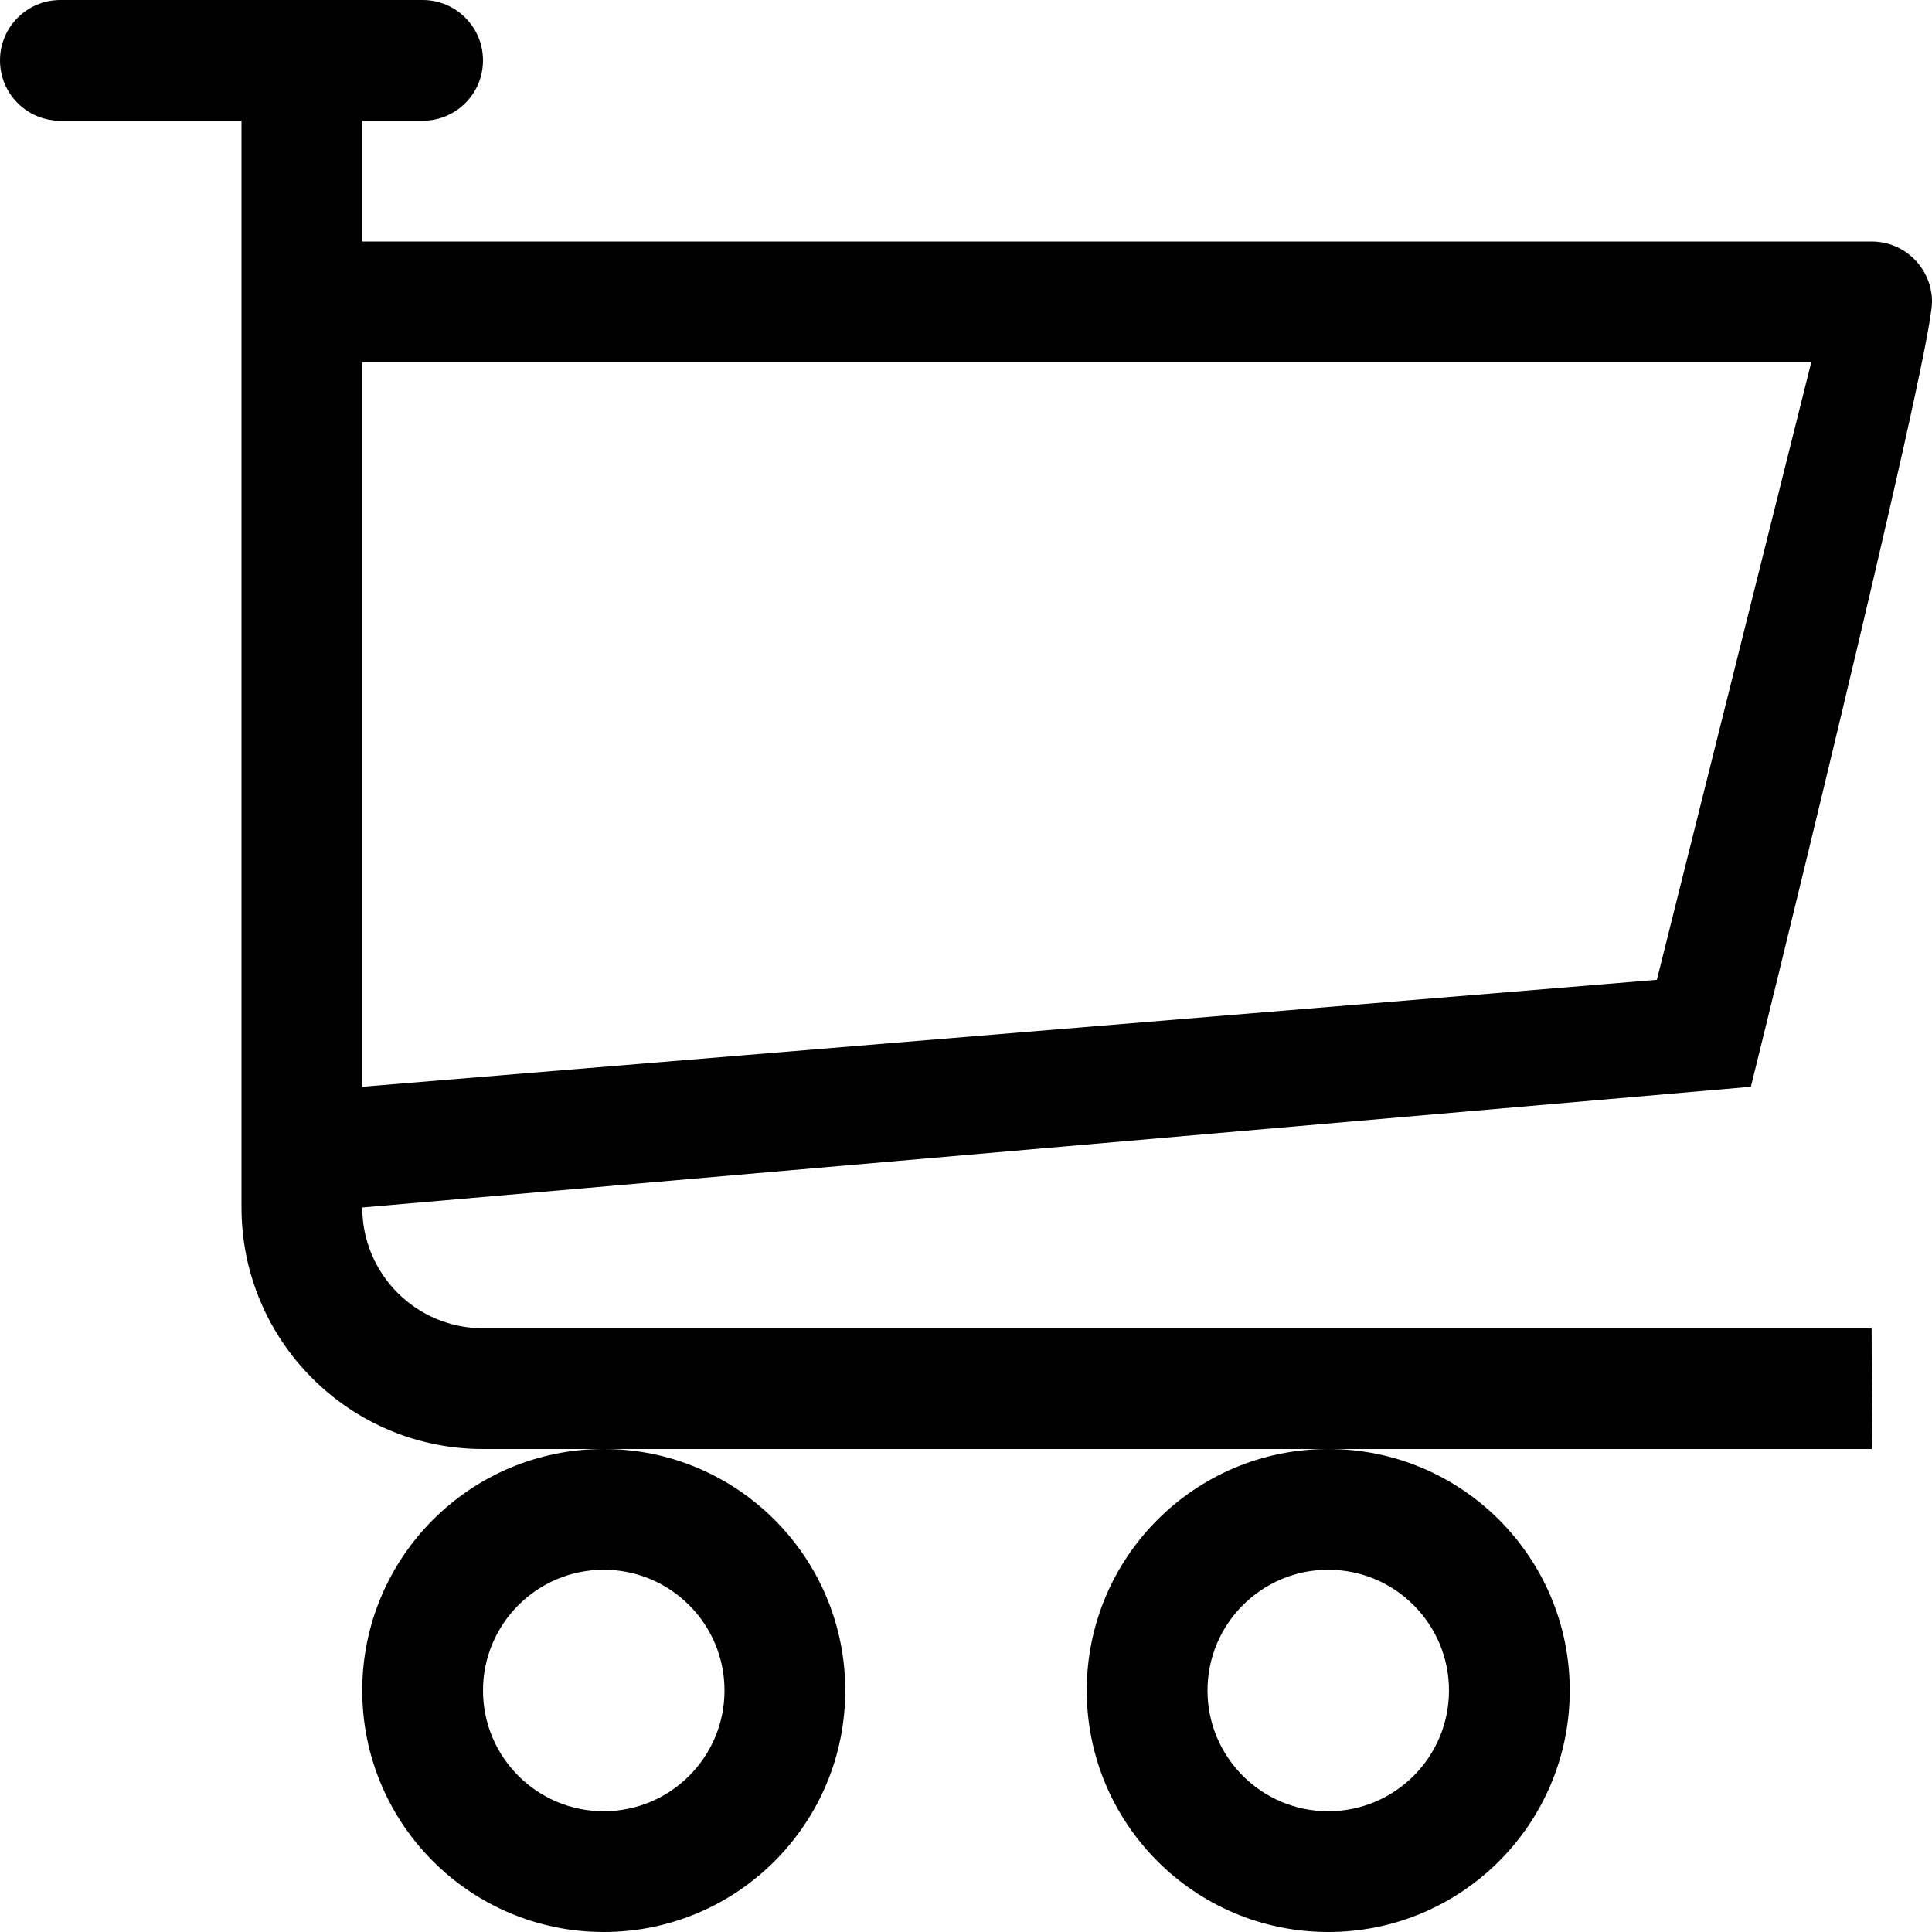
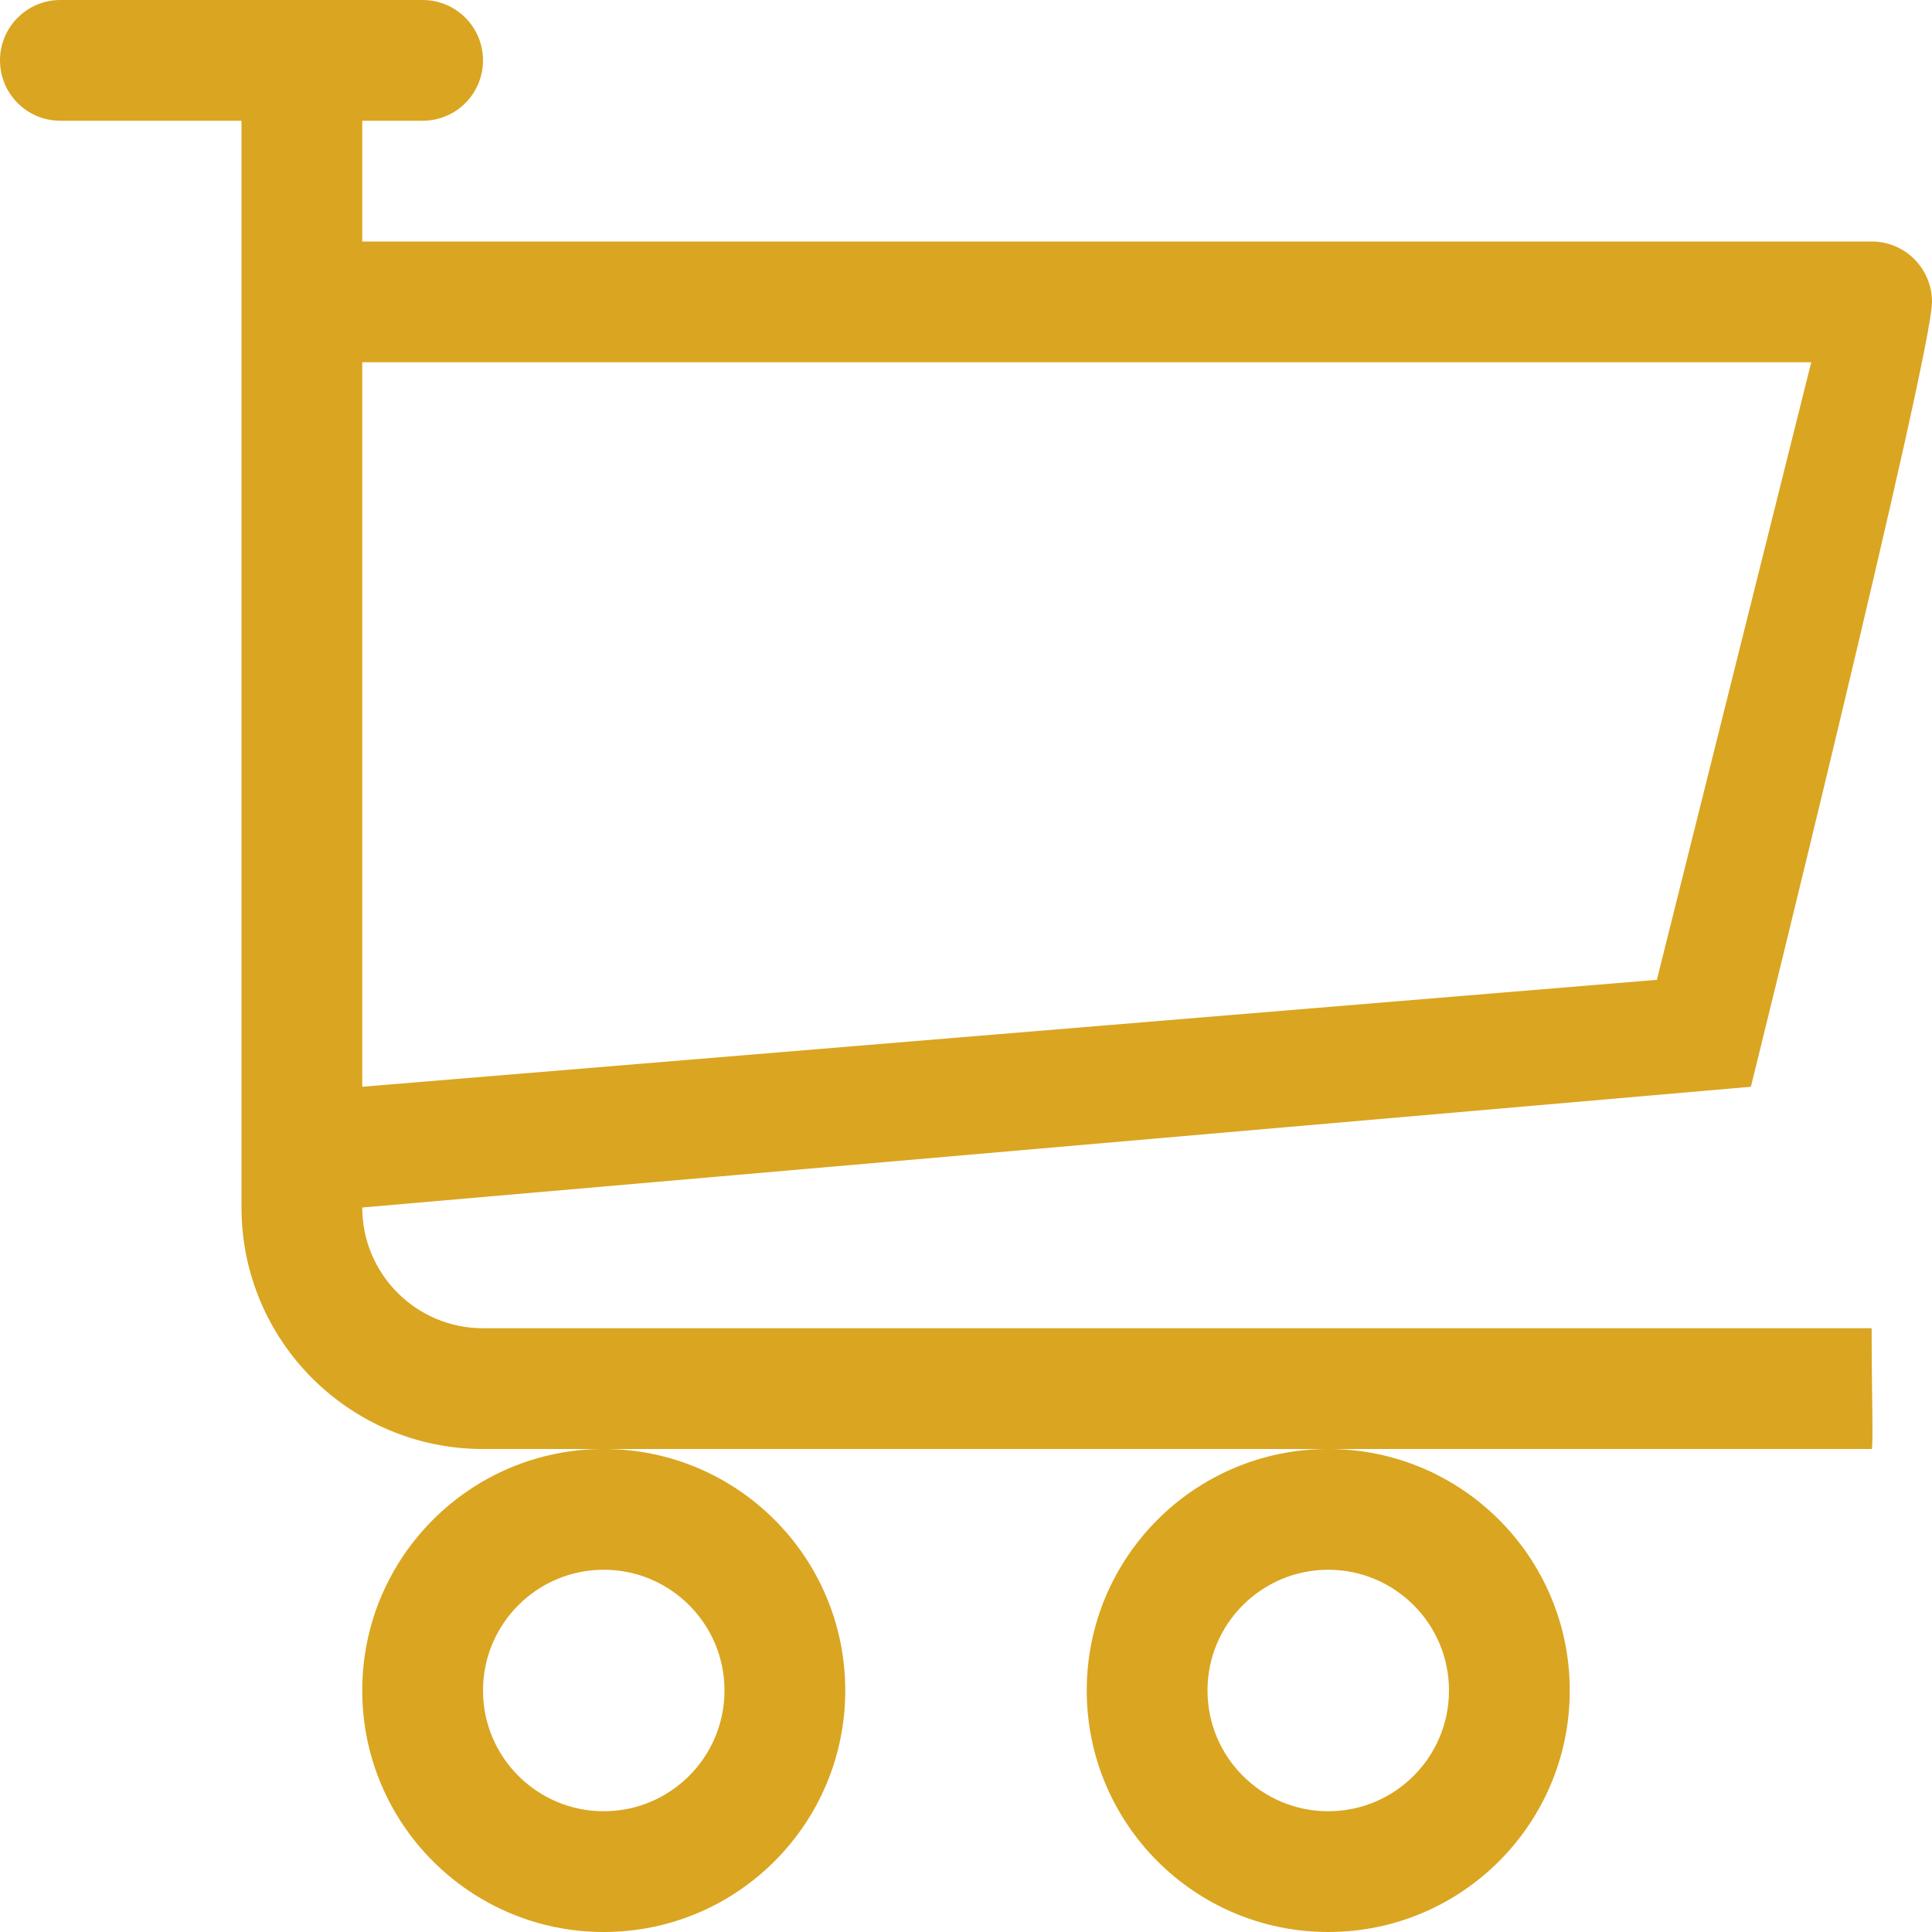
<svg xmlns="http://www.w3.org/2000/svg" width="800px" height="800px" viewBox="0 0 32 32" version="1.1">
  <defs>

- </defs>
+   </defs>
  <g id="Page-1" stroke="none" stroke-width="1" fill="none" fill-rule="evenodd">
-     <g id="Icon-Set" transform="translate(-516, -723)" fill="#000000">
+     <g id="Icon-Set" transform="translate(-516, -723)" fill="#daa520">
      <path d="M538,749 C539.104,749 540,749.896 540,751 C540,752.104 539.104,753 538,753 C536.896,753 536,752.104 536,751 C536,749.896 536.896,749 538,749 L538,749 Z M534,751 C534,753.209 535.791,755 538,755 C540.209,755 542,753.209 542,751 C542,748.791 540.209,747 538,747 C535.791,747 534,748.791 534,751 L534,751 Z M522,729 L546,729 L543.443,739.229 L522,741 L522,729 L522,729 Z M524,745 C522.896,745 522,744.104 522,743 L545,741 C545,741 548,728.875 548,728 C548,727.447 547.553,727 547,727 L522,727 L522,725 L523,725 C523.553,725 524,724.553 524,724 C524,723.448 523.553,723 523,723 L517,723 C516.447,723 516,723.448 516,724 C516,724.553 516.447,725 517,725 L520,725 L520,743 C520,745.209 521.791,747 524,747 L547,747 C547.031,747 547,746.009 547,745 L524,745 L524,745 Z M526,749 C527.104,749 528,749.896 528,751 C528,752.104 527.104,753 526,753 C524.896,753 524,752.104 524,751 C524,749.896 524.896,749 526,749 L526,749 Z M522,751 C522,753.209 523.791,755 526,755 C528.209,755 530,753.209 530,751 C530,748.791 528.209,747 526,747 C523.791,747 522,748.791 522,751 L522,751 Z" id="cart-2">

- </path>
+       </path>
    </g>
  </g>
</svg>
